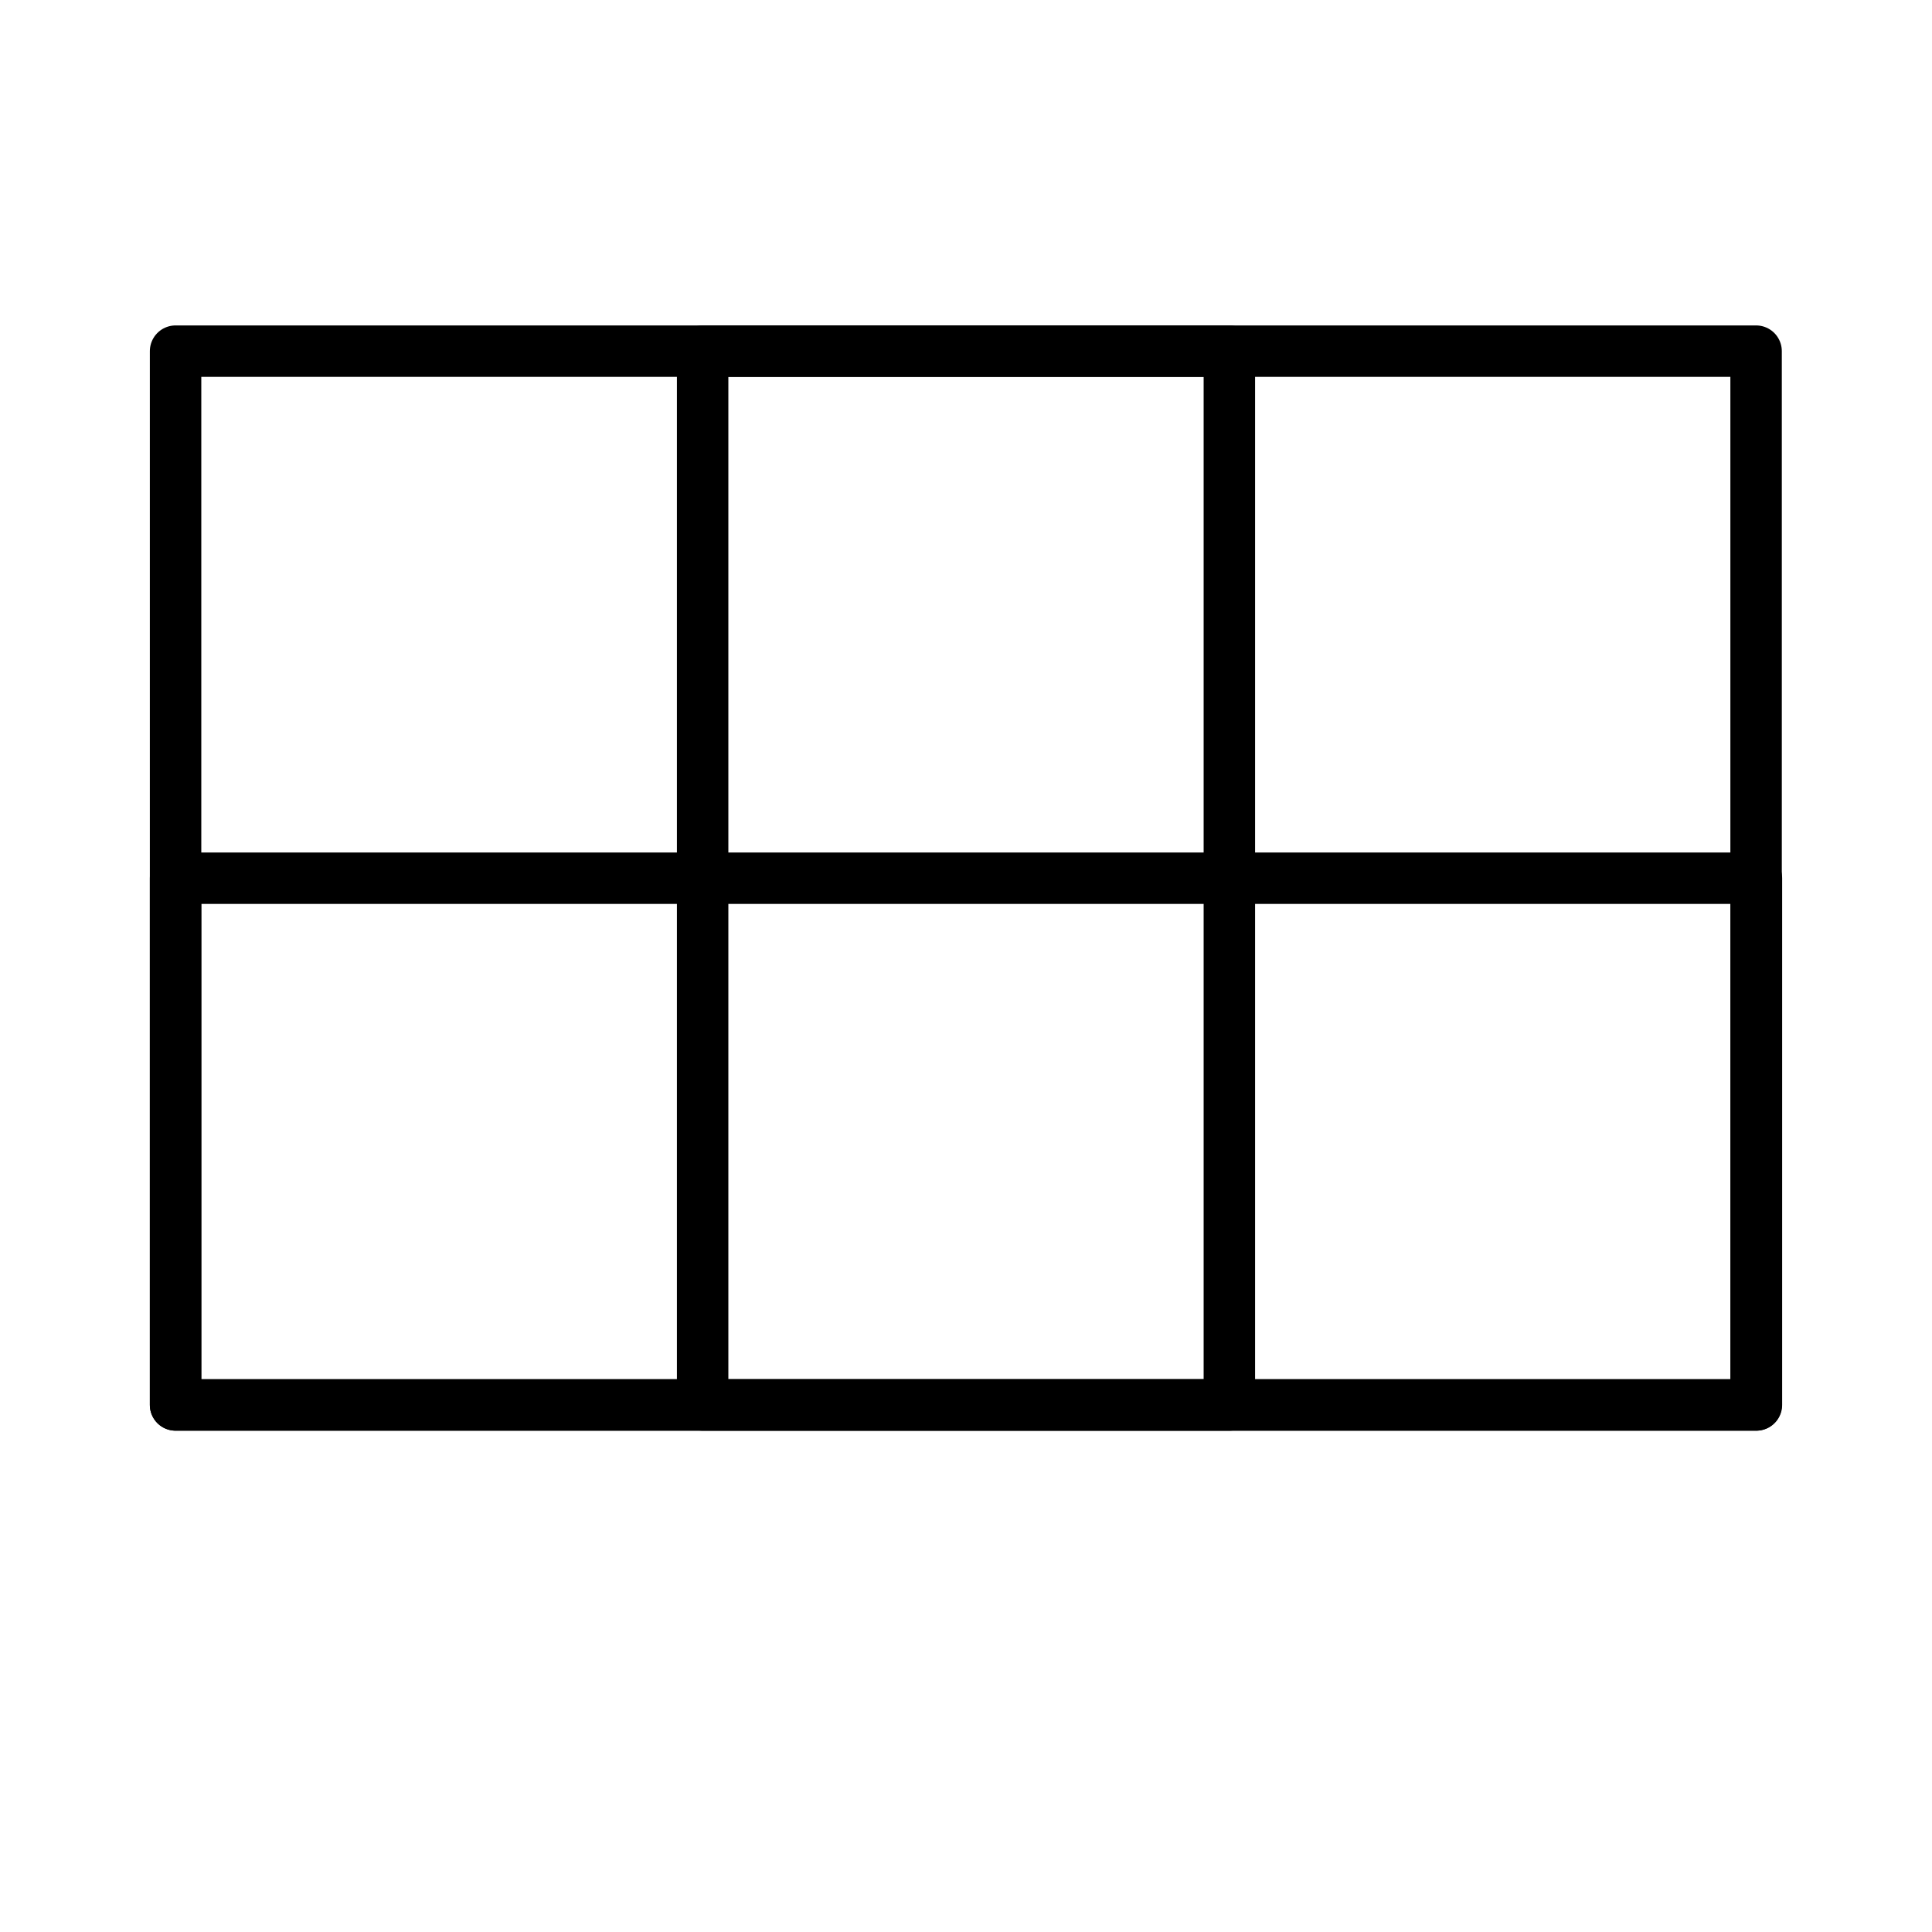
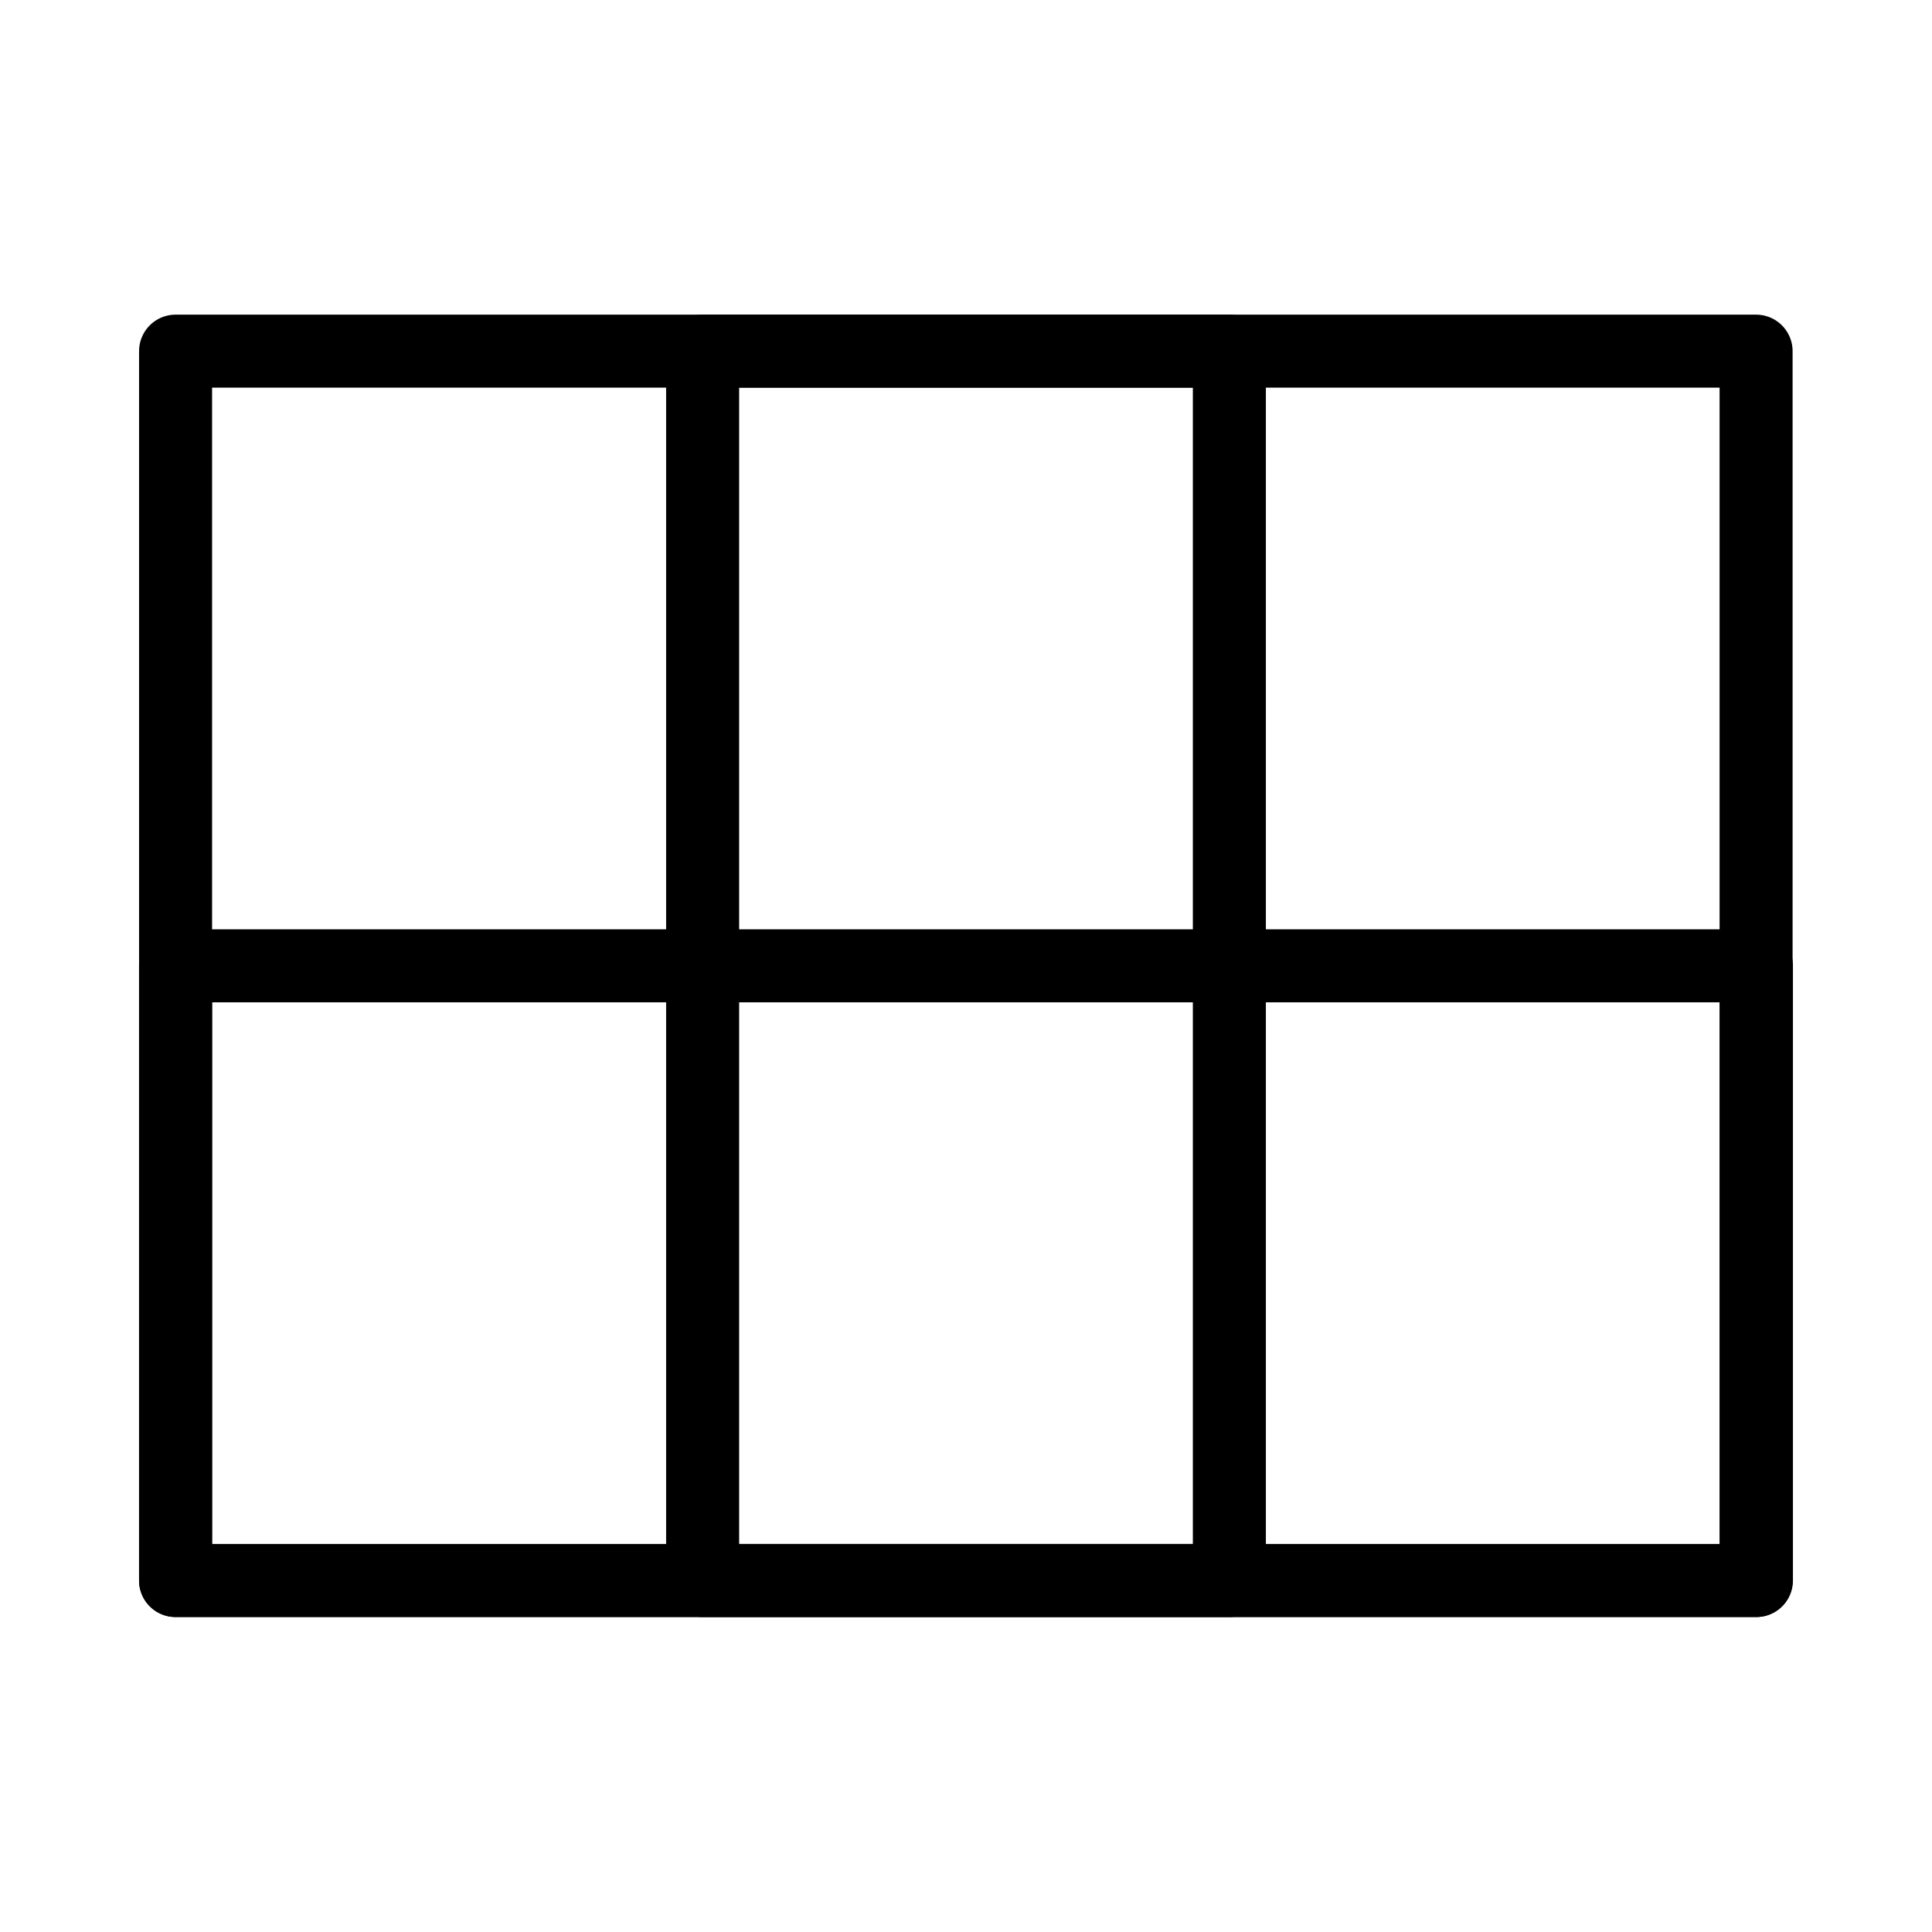
<svg xmlns="http://www.w3.org/2000/svg" width="22" height="22" viewBox="0 0 5.821 5.821" version="1.1" id="svg8">
  <defs id="defs2" />
  <g id="layer1">
-     <rect style="fill:none;stroke:#000000;stroke-width:0.155;stroke-linecap:round;stroke-linejoin:round;stroke-miterlimit:4;stroke-dasharray:none;paint-order:fill markers stroke" id="rect6985" width="4.762" height="3.175" x="0.529" y="1.058" />
-     <rect style="fill:none;stroke:#000000;stroke-width:0.155;stroke-linecap:round;stroke-linejoin:round;stroke-miterlimit:4;stroke-dasharray:none;paint-order:fill markers stroke" id="rect6987" width="4.763" height="1.587" x="0.529" y="2.646" />
-     <rect style="fill:none;stroke:#000000;stroke-width:0.155;stroke-linecap:round;stroke-linejoin:round;stroke-miterlimit:4;stroke-dasharray:none;paint-order:fill markers stroke" id="rect6989" width="1.587" height="3.175" x="2.117" y="1.058" />
+     <rect style="fill:none;stroke:#000000;stroke-width:0.22;stroke-linecap:round;stroke-linejoin:round;stroke-miterlimit:4;stroke-dasharray:none;paint-order:fill markers stroke" id="rect6985" width="4.762" height="3.704" x="0.529" y="1.058" />
+     <rect style="fill:none;stroke:#000000;stroke-width:0.22;stroke-linecap:round;stroke-linejoin:round;stroke-miterlimit:4;stroke-dasharray:none;paint-order:fill markers stroke" id="rect6987" width="4.763" height="1.852" x="0.529" y="2.91" />
+     <rect style="fill:none;stroke:#000000;stroke-width:0.22;stroke-linecap:round;stroke-linejoin:round;stroke-miterlimit:4;stroke-dasharray:none;paint-order:fill markers stroke" id="rect6989" width="1.587" height="3.704" x="2.117" y="1.058" />
  </g>
</svg>
